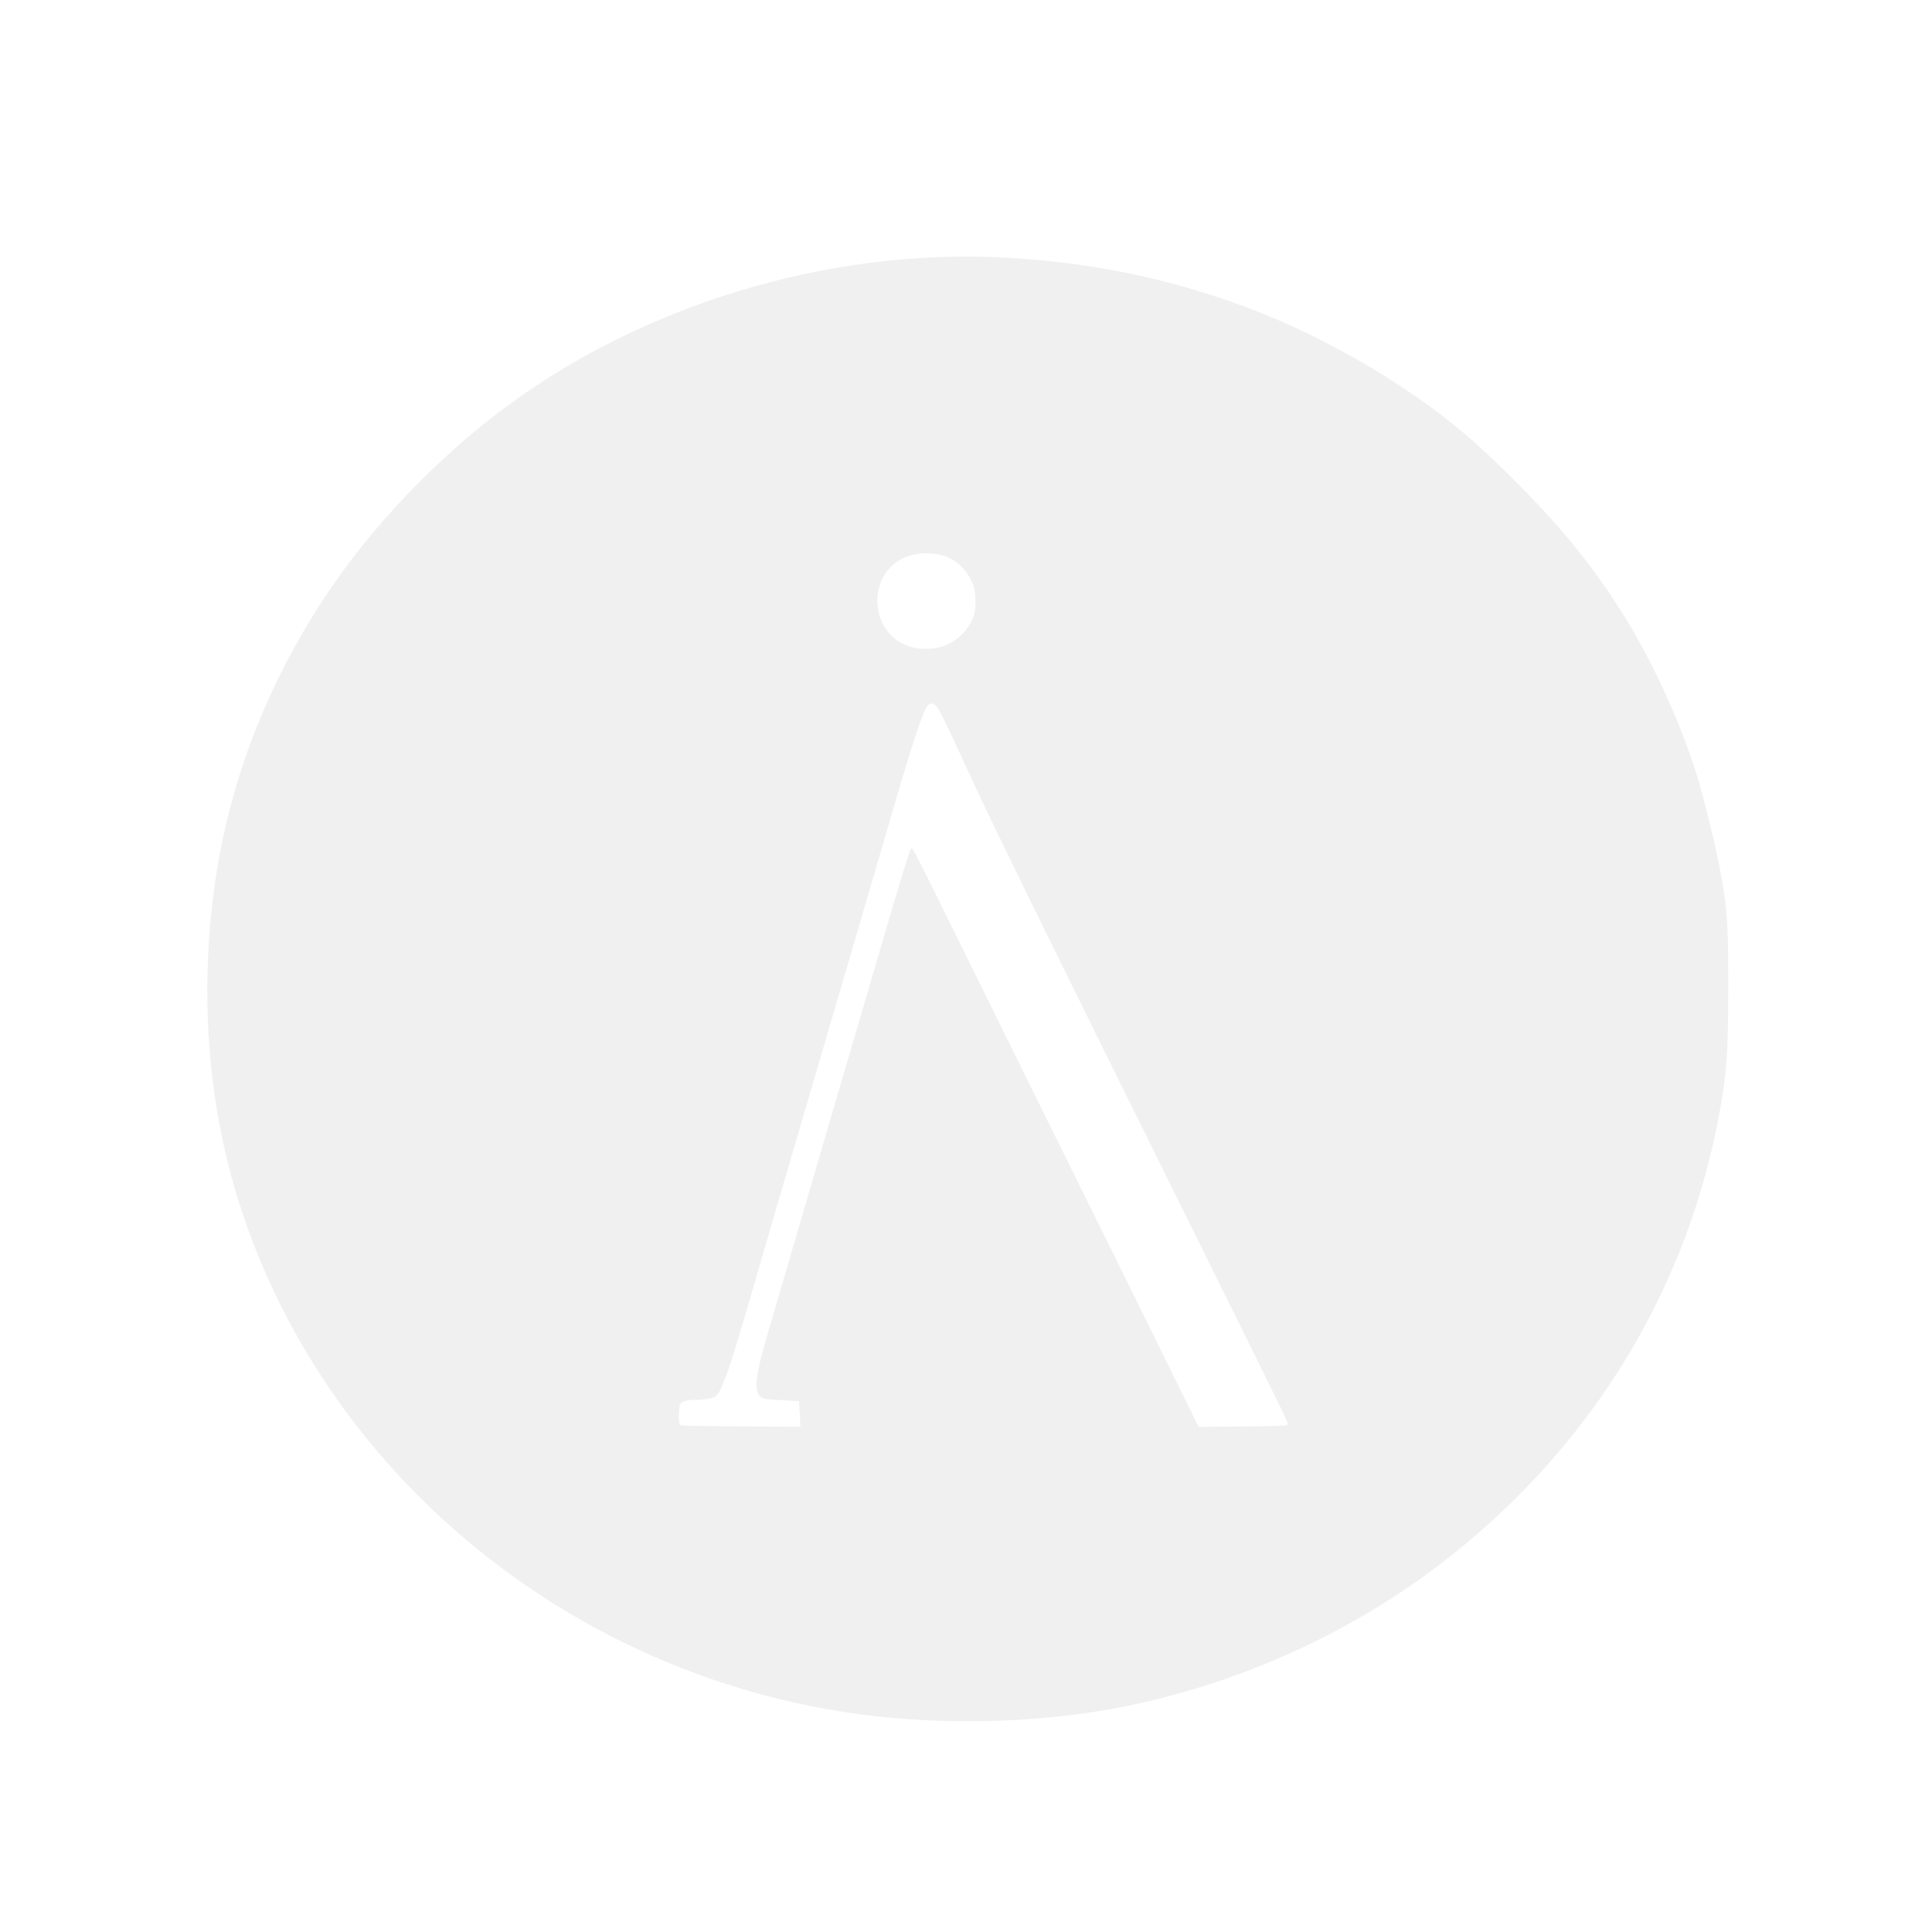
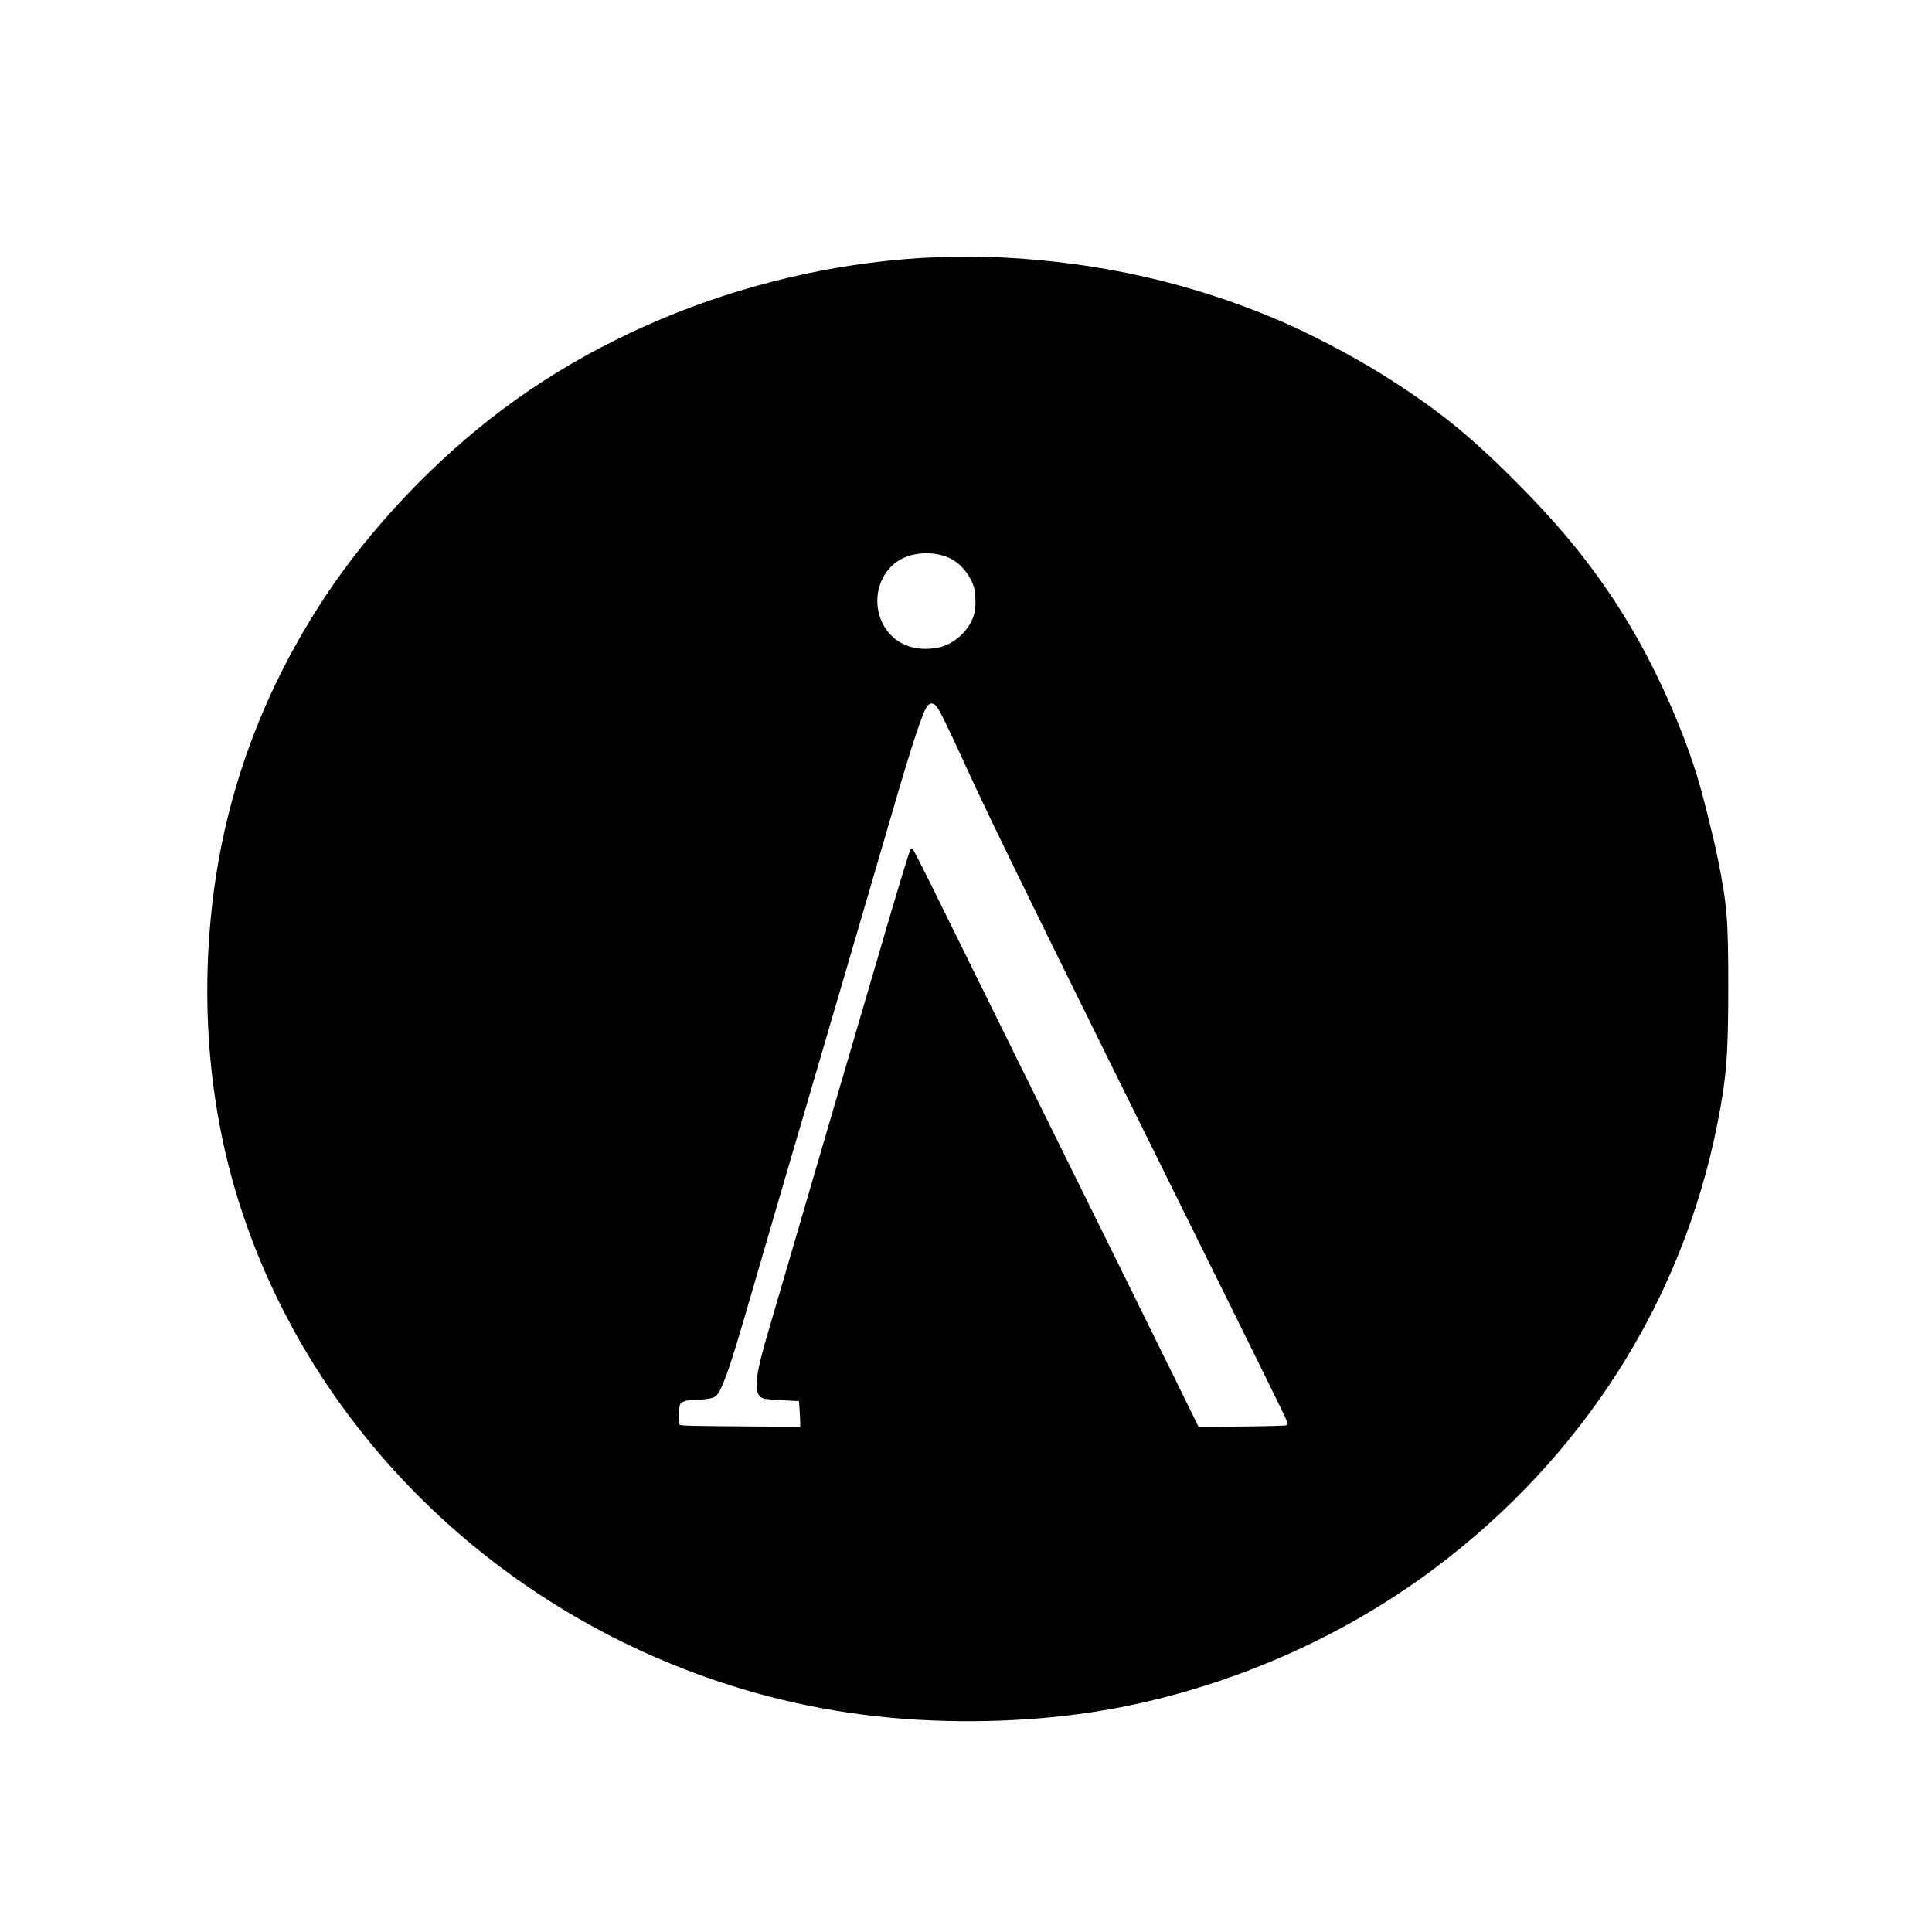
<svg xmlns="http://www.w3.org/2000/svg" version="1.0" height="512" width="512" viewBox="0 0 512 512">
-   <path d="m247.17 455.95c-19.792-0.789-38.719-4.256-57.154-10.47-60.968-20.55-108.68-68.579-127-127.86-7.896-25.538-10.062-53.943-6.259-82.067 3.711-27.439 13.603-53.515 29.342-77.344 12.069-18.273 29.138-36.277 47.228-49.816 36.891-27.61 85.944-42.49 132.38-40.157 25.88 1.3 49.939 6.765 73.106 16.606 8.195 3.481 20.024 9.684 27.696 14.525 14.15 8.927 22.367 15.498 34.482 27.573 13.254 13.211 22.128 24.276 30.398 37.906 7.208 11.879 14.099 27.15 18.229 40.397 1.6 5.13 4.442 16.456 5.685 22.653 2.391 11.917 2.7 15.722 2.705 33.312 6e-3 18.515-0.463 24.413-2.917 36.758-9.327 46.92-35.58 88.167-74.872 117.64-22.814 17.112-50.027 29.535-78.547 35.858-16.714 3.706-35.421 5.245-54.498 4.485zm-35.1-78.786c-5.3e-4 -0.526-0.074-2.056-0.163-3.4l-0.162-2.443-4.702-0.263c-4.048-0.226-4.797-0.334-5.385-0.773-2.023-1.511-1.468-6.069 2.249-18.457 0.864-2.878 3.337-11.321 5.497-18.762 2.159-7.441 5.2-17.836 6.757-23.101 1.557-5.265 4.195-14.282 5.862-20.038 1.667-5.756 3.615-12.4 4.328-14.764 0.714-2.364 3.258-11.037 5.654-19.272 4.947-17.007 8.163-27.723 8.944-29.811 0.519-1.386 0.548-1.414 0.998-0.953 0.255 0.261 3.846 7.367 7.981 15.79 4.135 8.424 13.089 26.573 19.898 40.331 17.188 34.73 37.849 76.578 43.261 87.622l4.536 9.257 11.359-0.089c6.247-0.049 11.615-0.196 11.929-0.327 0.561-0.234 0.542-0.296-1.372-4.318-1.068-2.244-8.144-16.601-15.724-31.904-48.687-98.293-61.22-123.86-67.889-138.48-4.702-10.309-6.903-14.807-7.714-15.762-0.829-0.977-1.632-1.064-2.37-0.255-1.199 1.313-4.105 10.063-9.387 28.27-2.057 7.09-6.537 22.425-9.956 34.077-6.64 22.629-8.518 29.037-14.33 48.883-2.035 6.949-4.798 16.369-6.138 20.931-1.341 4.563-4.033 13.81-5.983 20.549-4.304 14.877-6.136 20.889-7.389 24.25-2.137 5.733-2.572 6.329-4.922 6.738-0.889 0.155-2.41 0.282-3.381 0.283-2.199 3e-3 -3.549 0.363-4.056 1.086-0.422 0.602-0.564 4.88-0.183 5.481 0.206 0.324 2.467 0.374 23.34 0.519l8.615 0.06-7e-4 -0.957zm36.751-205.59c4.328-0.923 8.461-4.943 9.437-9.18 0.366-1.586 0.325-4.976-0.077-6.48-0.851-3.181-3.269-6.291-6.039-7.768-3.811-2.031-9.456-2.03-13.272 5e-3 -5.983 3.189-8.156 11.089-4.788 17.408 2.7 5.065 8.361 7.375 14.738 6.015z" fill="#f0f0f0" stroke-width=".026" />
+   <path d="m247.17 455.95c-19.792-0.789-38.719-4.256-57.154-10.47-60.968-20.55-108.68-68.579-127-127.86-7.896-25.538-10.062-53.943-6.259-82.067 3.711-27.439 13.603-53.515 29.342-77.344 12.069-18.273 29.138-36.277 47.228-49.816 36.891-27.61 85.944-42.49 132.38-40.157 25.88 1.3 49.939 6.765 73.106 16.606 8.195 3.481 20.024 9.684 27.696 14.525 14.15 8.927 22.367 15.498 34.482 27.573 13.254 13.211 22.128 24.276 30.398 37.906 7.208 11.879 14.099 27.15 18.229 40.397 1.6 5.13 4.442 16.456 5.685 22.653 2.391 11.917 2.7 15.722 2.705 33.312 6e-3 18.515-0.463 24.413-2.917 36.758-9.327 46.92-35.58 88.167-74.872 117.64-22.814 17.112-50.027 29.535-78.547 35.858-16.714 3.706-35.421 5.245-54.498 4.485zm-35.1-78.786c-5.3e-4 -0.526-0.074-2.056-0.163-3.4l-0.162-2.443-4.702-0.263c-4.048-0.226-4.797-0.334-5.385-0.773-2.023-1.511-1.468-6.069 2.249-18.457 0.864-2.878 3.337-11.321 5.497-18.762 2.159-7.441 5.2-17.836 6.757-23.101 1.557-5.265 4.195-14.282 5.862-20.038 1.667-5.756 3.615-12.4 4.328-14.764 0.714-2.364 3.258-11.037 5.654-19.272 4.947-17.007 8.163-27.723 8.944-29.811 0.519-1.386 0.548-1.414 0.998-0.953 0.255 0.261 3.846 7.367 7.981 15.79 4.135 8.424 13.089 26.573 19.898 40.331 17.188 34.73 37.849 76.578 43.261 87.622l4.536 9.257 11.359-0.089c6.247-0.049 11.615-0.196 11.929-0.327 0.561-0.234 0.542-0.296-1.372-4.318-1.068-2.244-8.144-16.601-15.724-31.904-48.687-98.293-61.22-123.86-67.889-138.48-4.702-10.309-6.903-14.807-7.714-15.762-0.829-0.977-1.632-1.064-2.37-0.255-1.199 1.313-4.105 10.063-9.387 28.27-2.057 7.09-6.537 22.425-9.956 34.077-6.64 22.629-8.518 29.037-14.33 48.883-2.035 6.949-4.798 16.369-6.138 20.931-1.341 4.563-4.033 13.81-5.983 20.549-4.304 14.877-6.136 20.889-7.389 24.25-2.137 5.733-2.572 6.329-4.922 6.738-0.889 0.155-2.41 0.282-3.381 0.283-2.199 3e-3 -3.549 0.363-4.056 1.086-0.422 0.602-0.564 4.88-0.183 5.481 0.206 0.324 2.467 0.374 23.34 0.519l8.615 0.06-7e-4 -0.957zm36.751-205.59c4.328-0.923 8.461-4.943 9.437-9.18 0.366-1.586 0.325-4.976-0.077-6.48-0.851-3.181-3.269-6.291-6.039-7.768-3.811-2.031-9.456-2.03-13.272 5e-3 -5.983 3.189-8.156 11.089-4.788 17.408 2.7 5.065 8.361 7.375 14.738 6.015z" fill="currentColor" stroke-width=".026" />
</svg>
